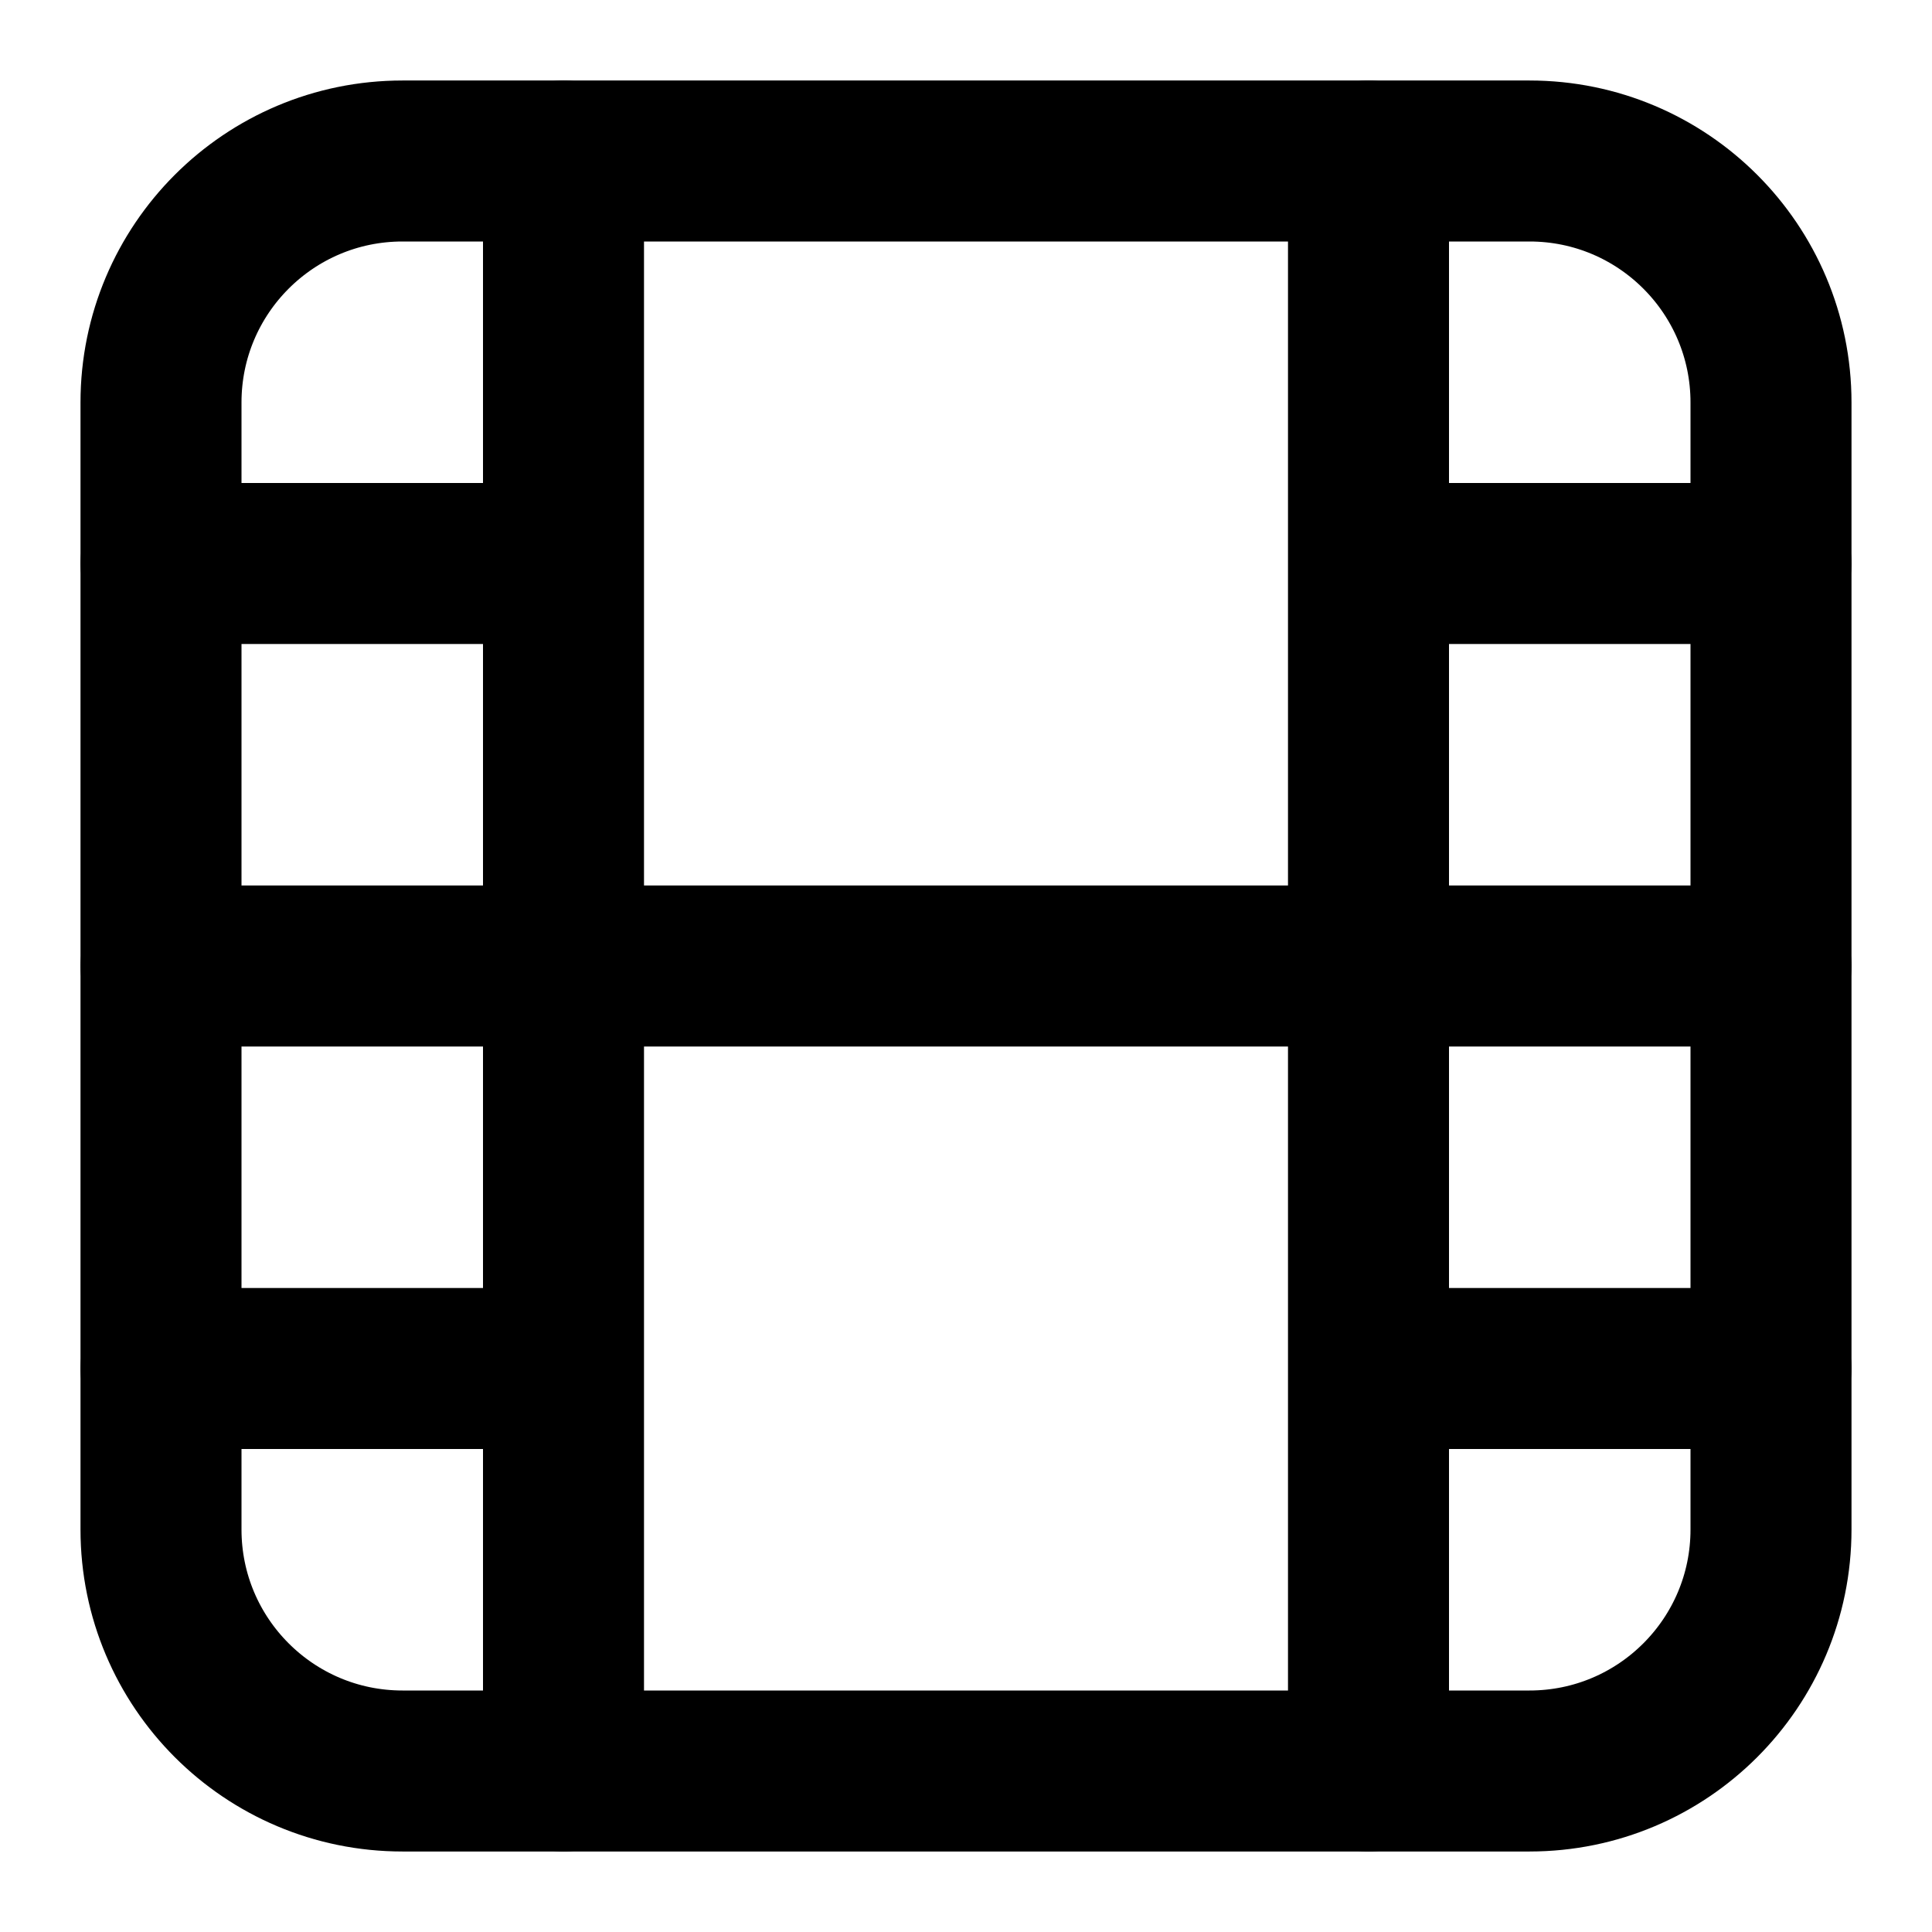
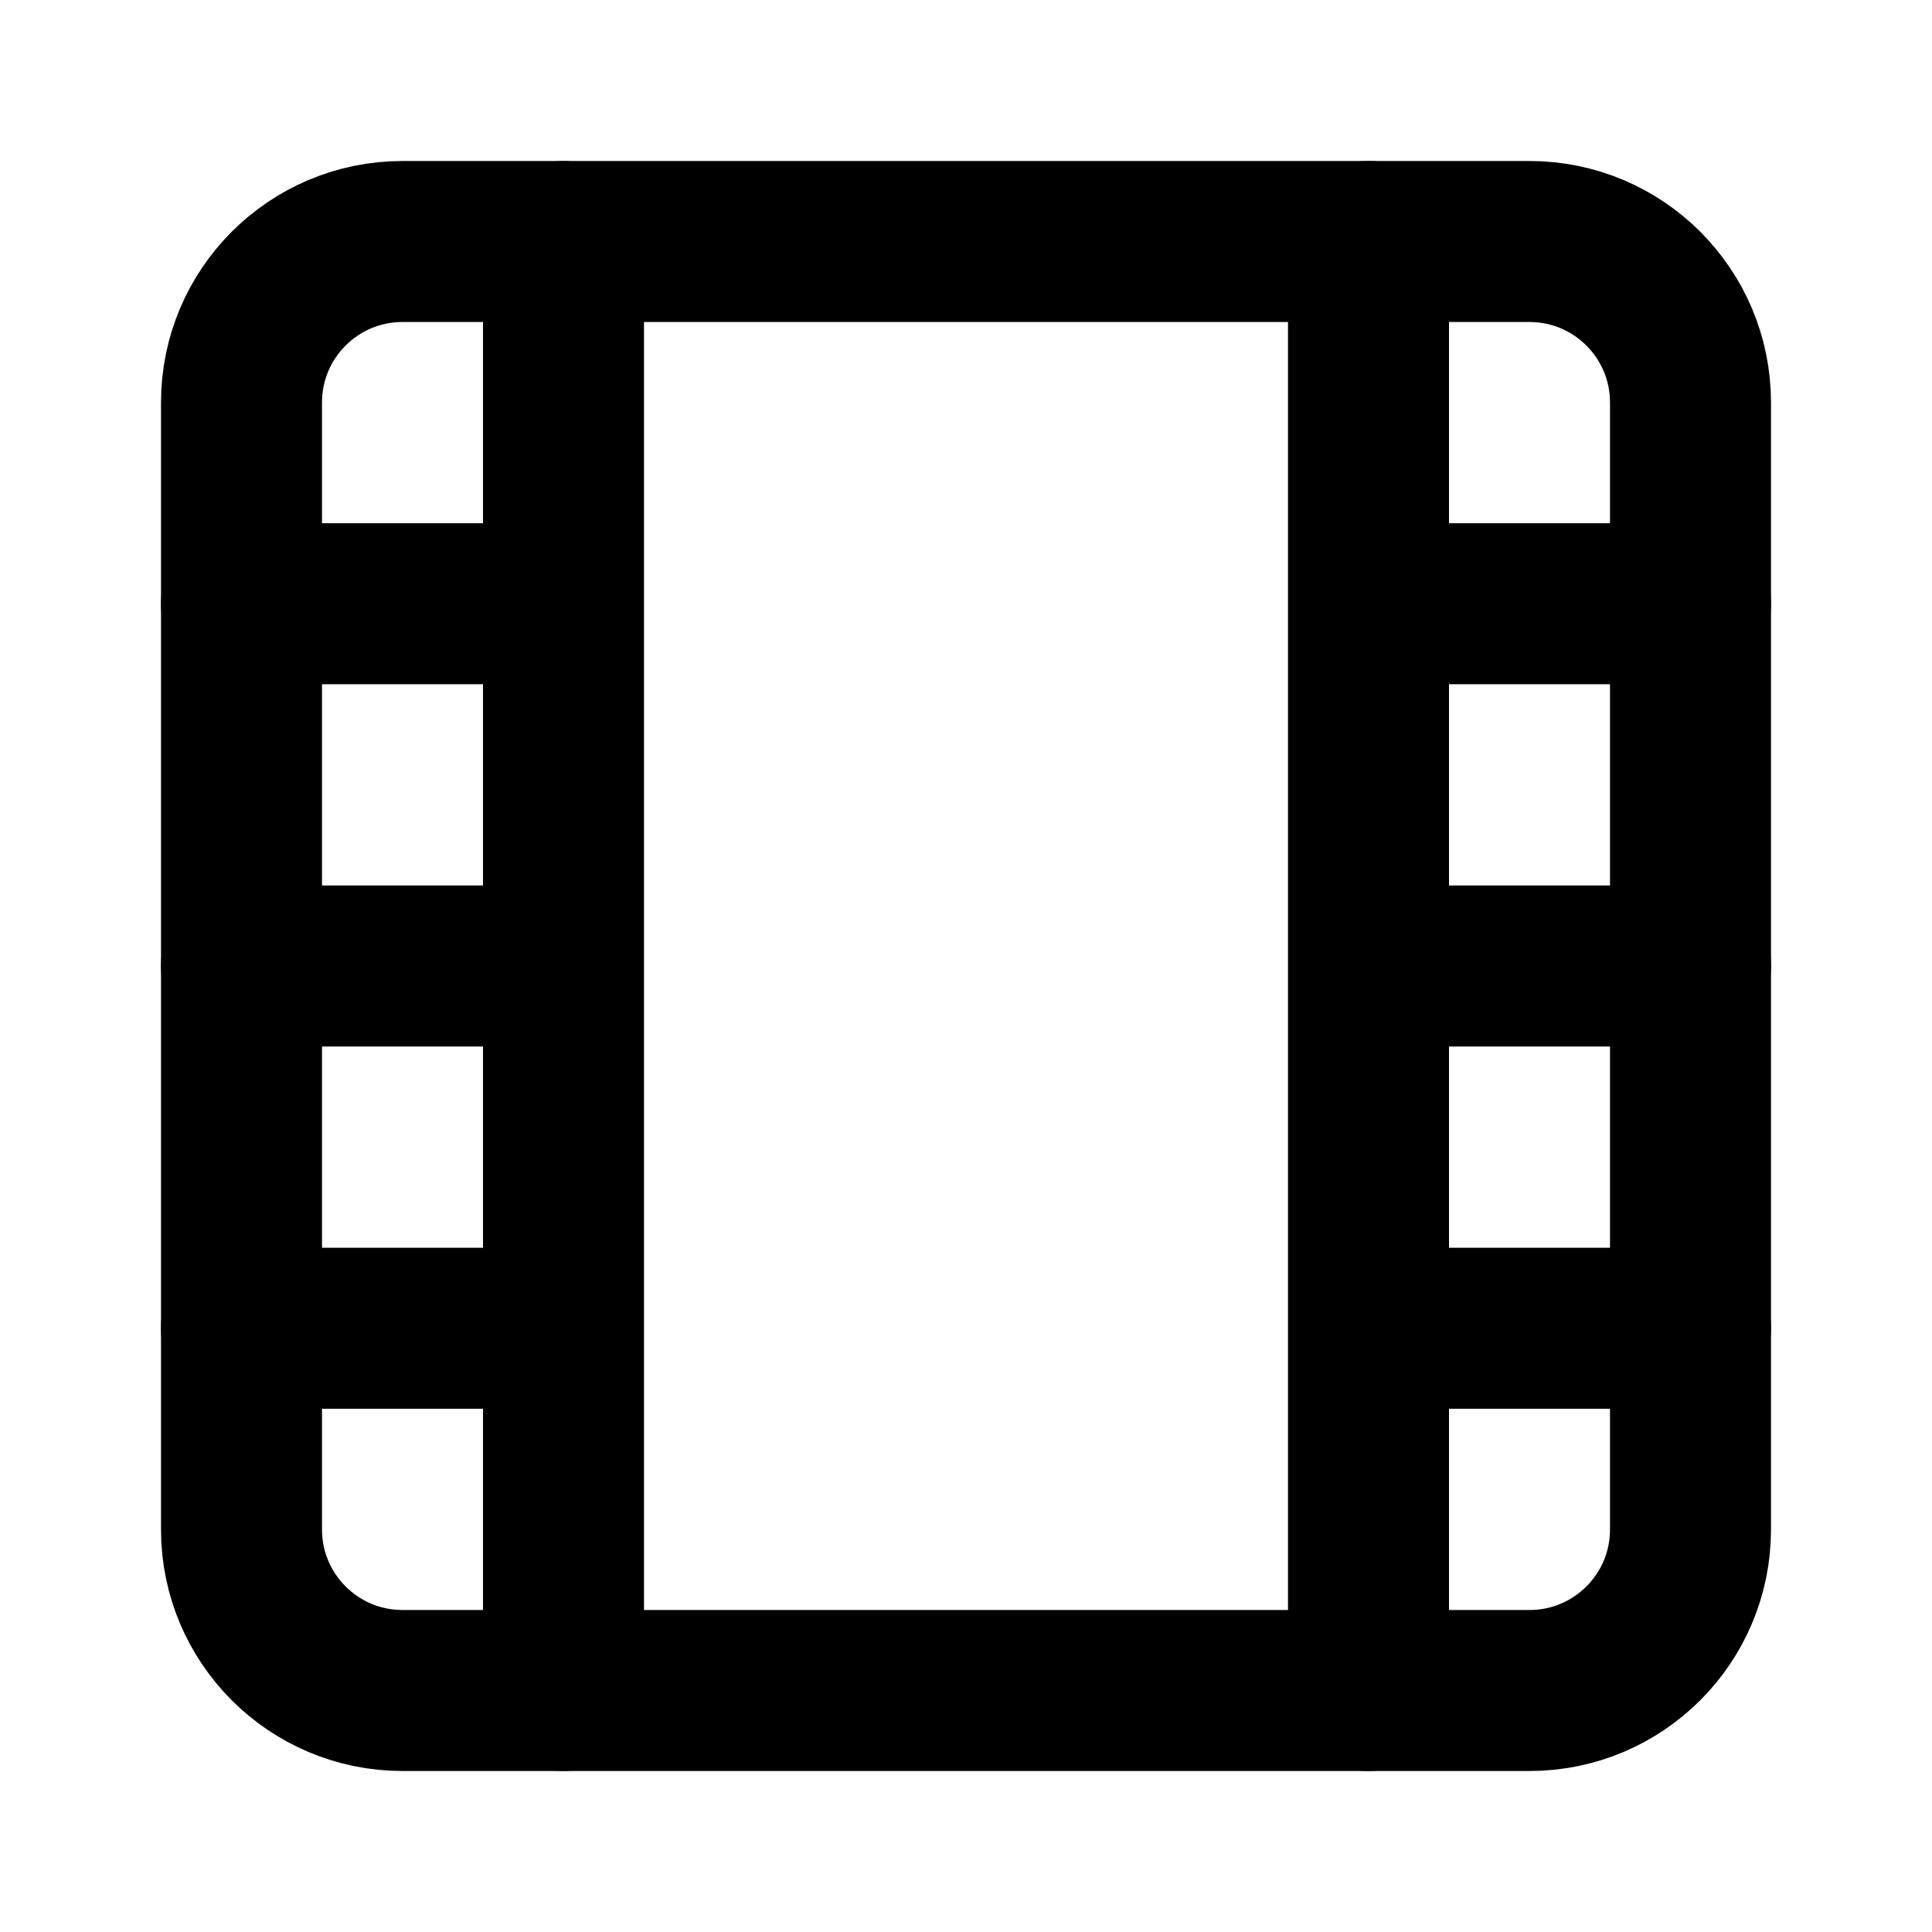
<svg xmlns="http://www.w3.org/2000/svg" class="i i-film" viewBox="0 0 24 24" fill="none" stroke="currentColor" stroke-width="2" stroke-linecap="round" stroke-linejoin="round">
-   <rect width="20" height="20" x="2" y="2" rx="3" ry="3" />
-   <path d="M7 2v20M17 2v20M2 12h20M2 7h5m15 0h-5M2 17h5m15 0h-5" />
+   <rect width="18" height="18" x="3" y="3" rx="2" />
+   <path d="M7 3v18M17 3v18M3 7.5h4m10 0h4M3 12h4m10 0h4M3 16.5h4m10 0h4" />
</svg>
